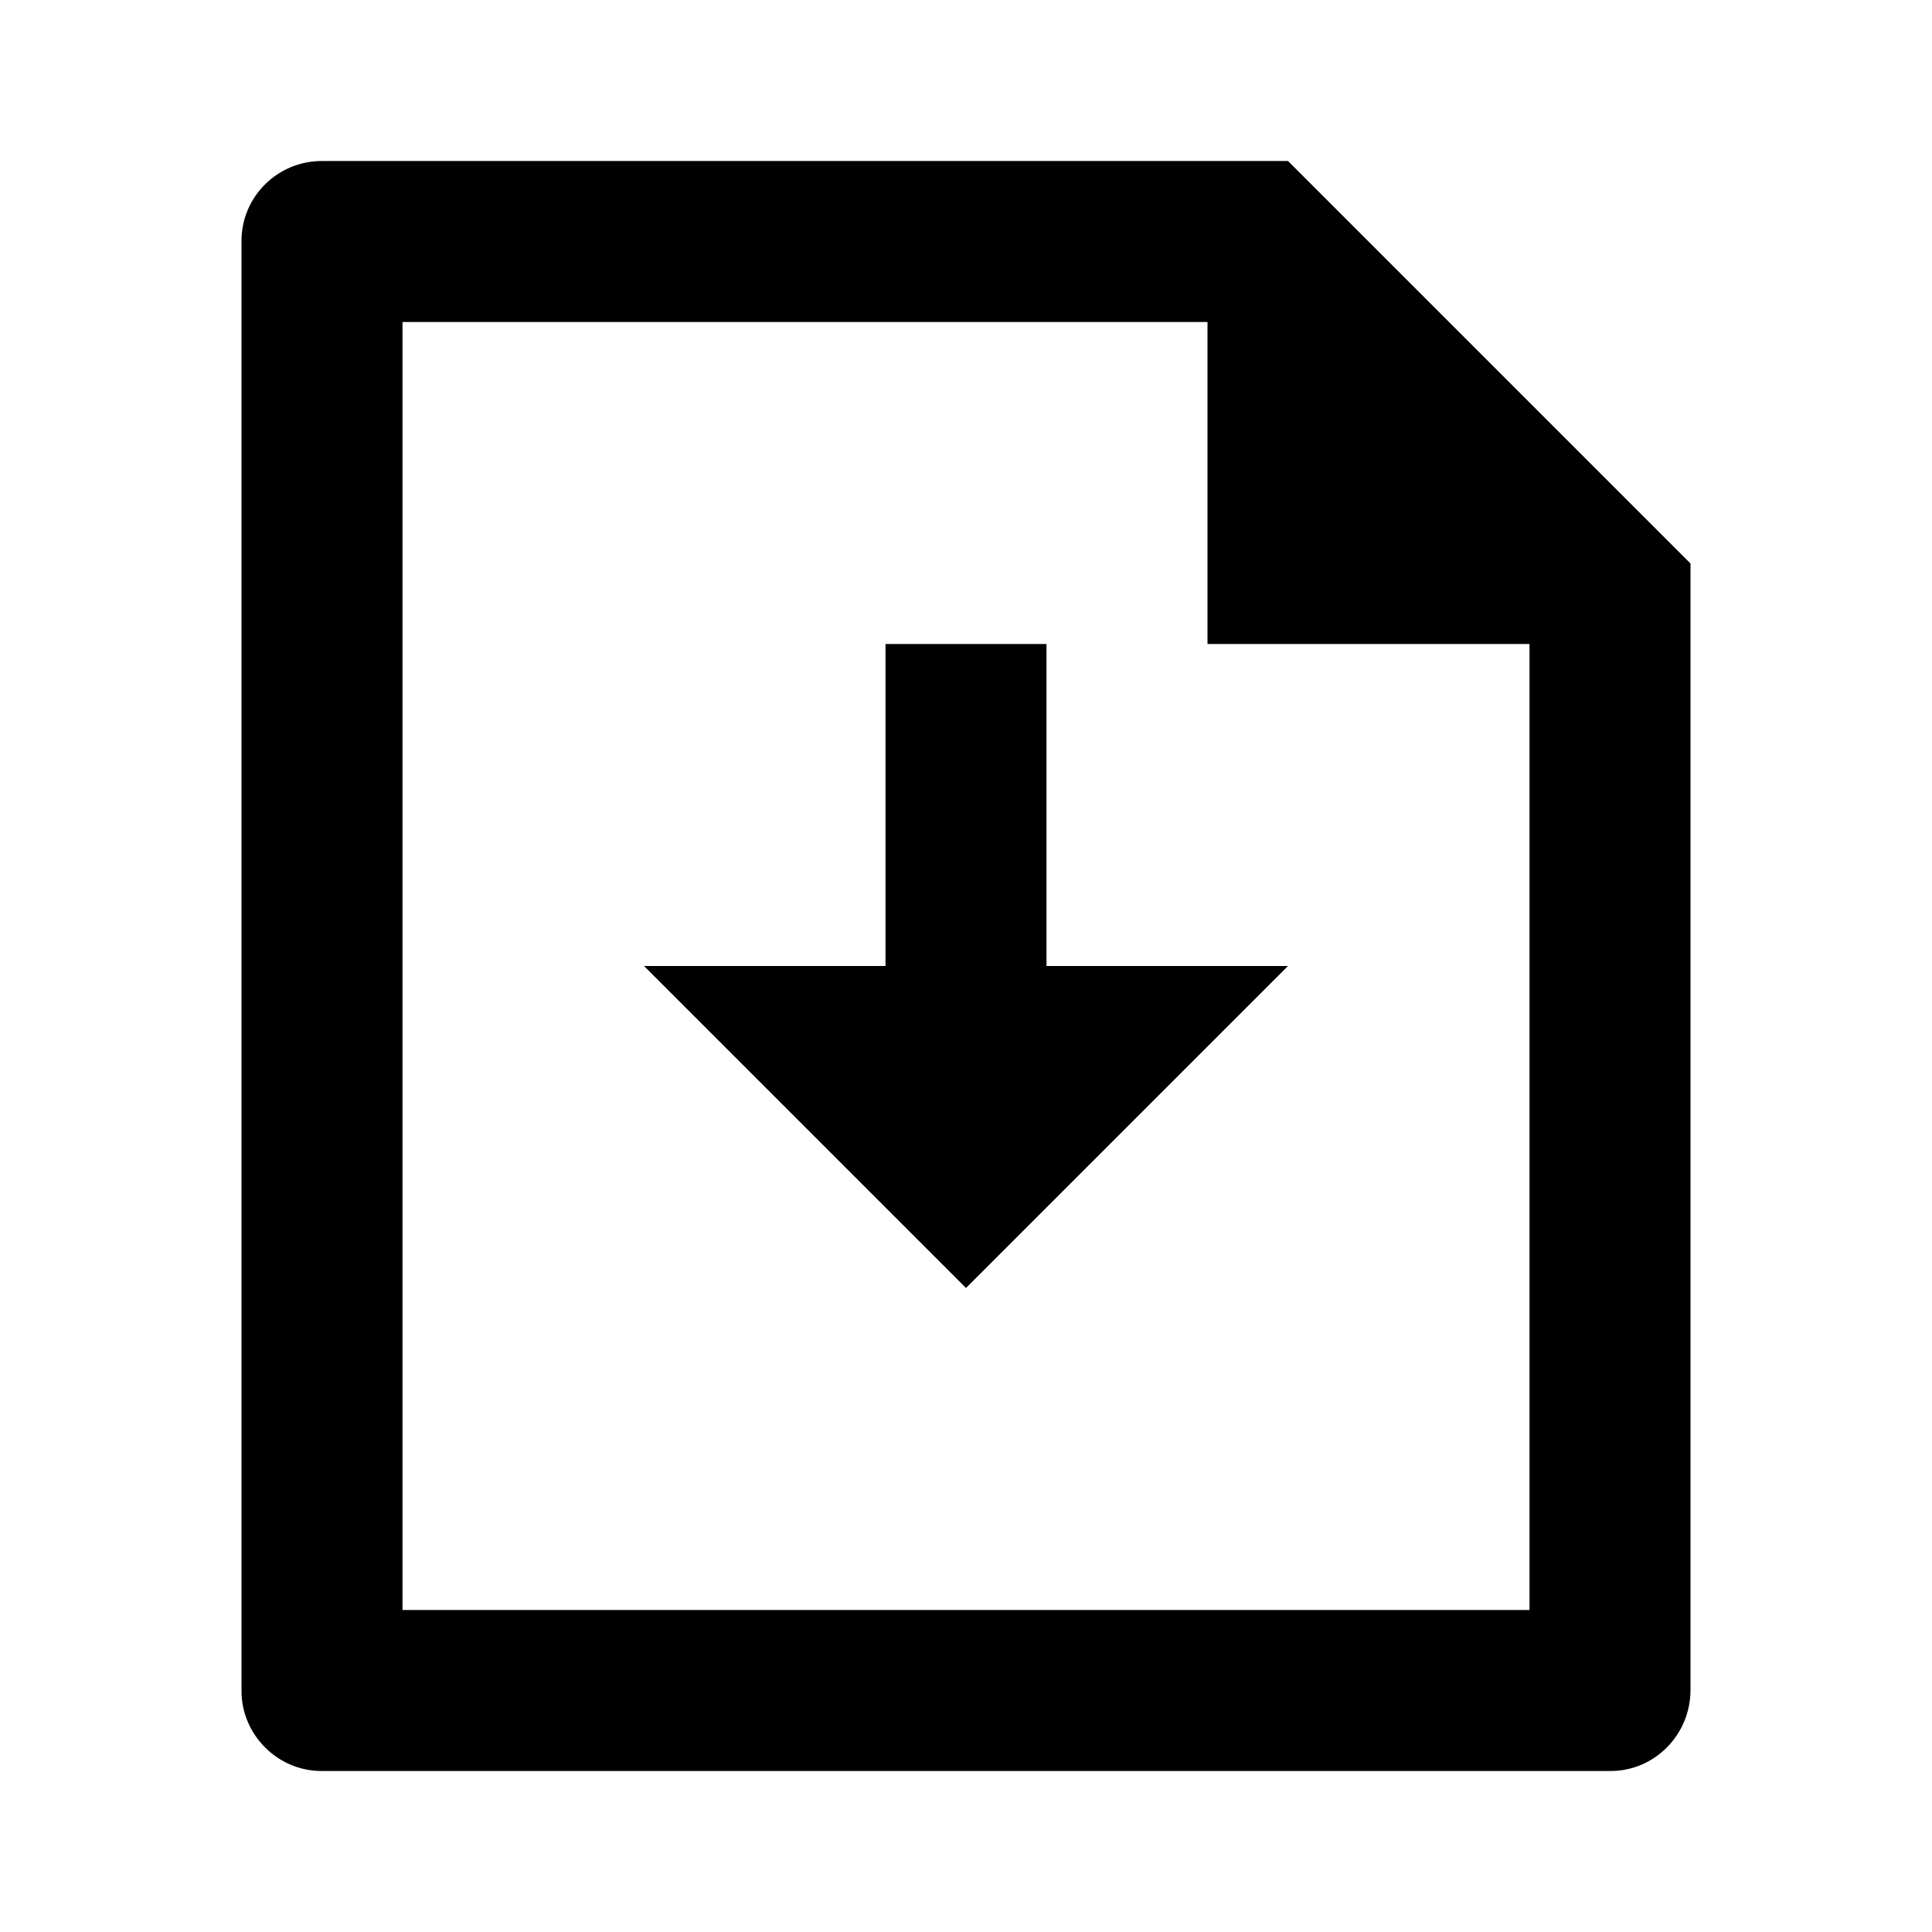
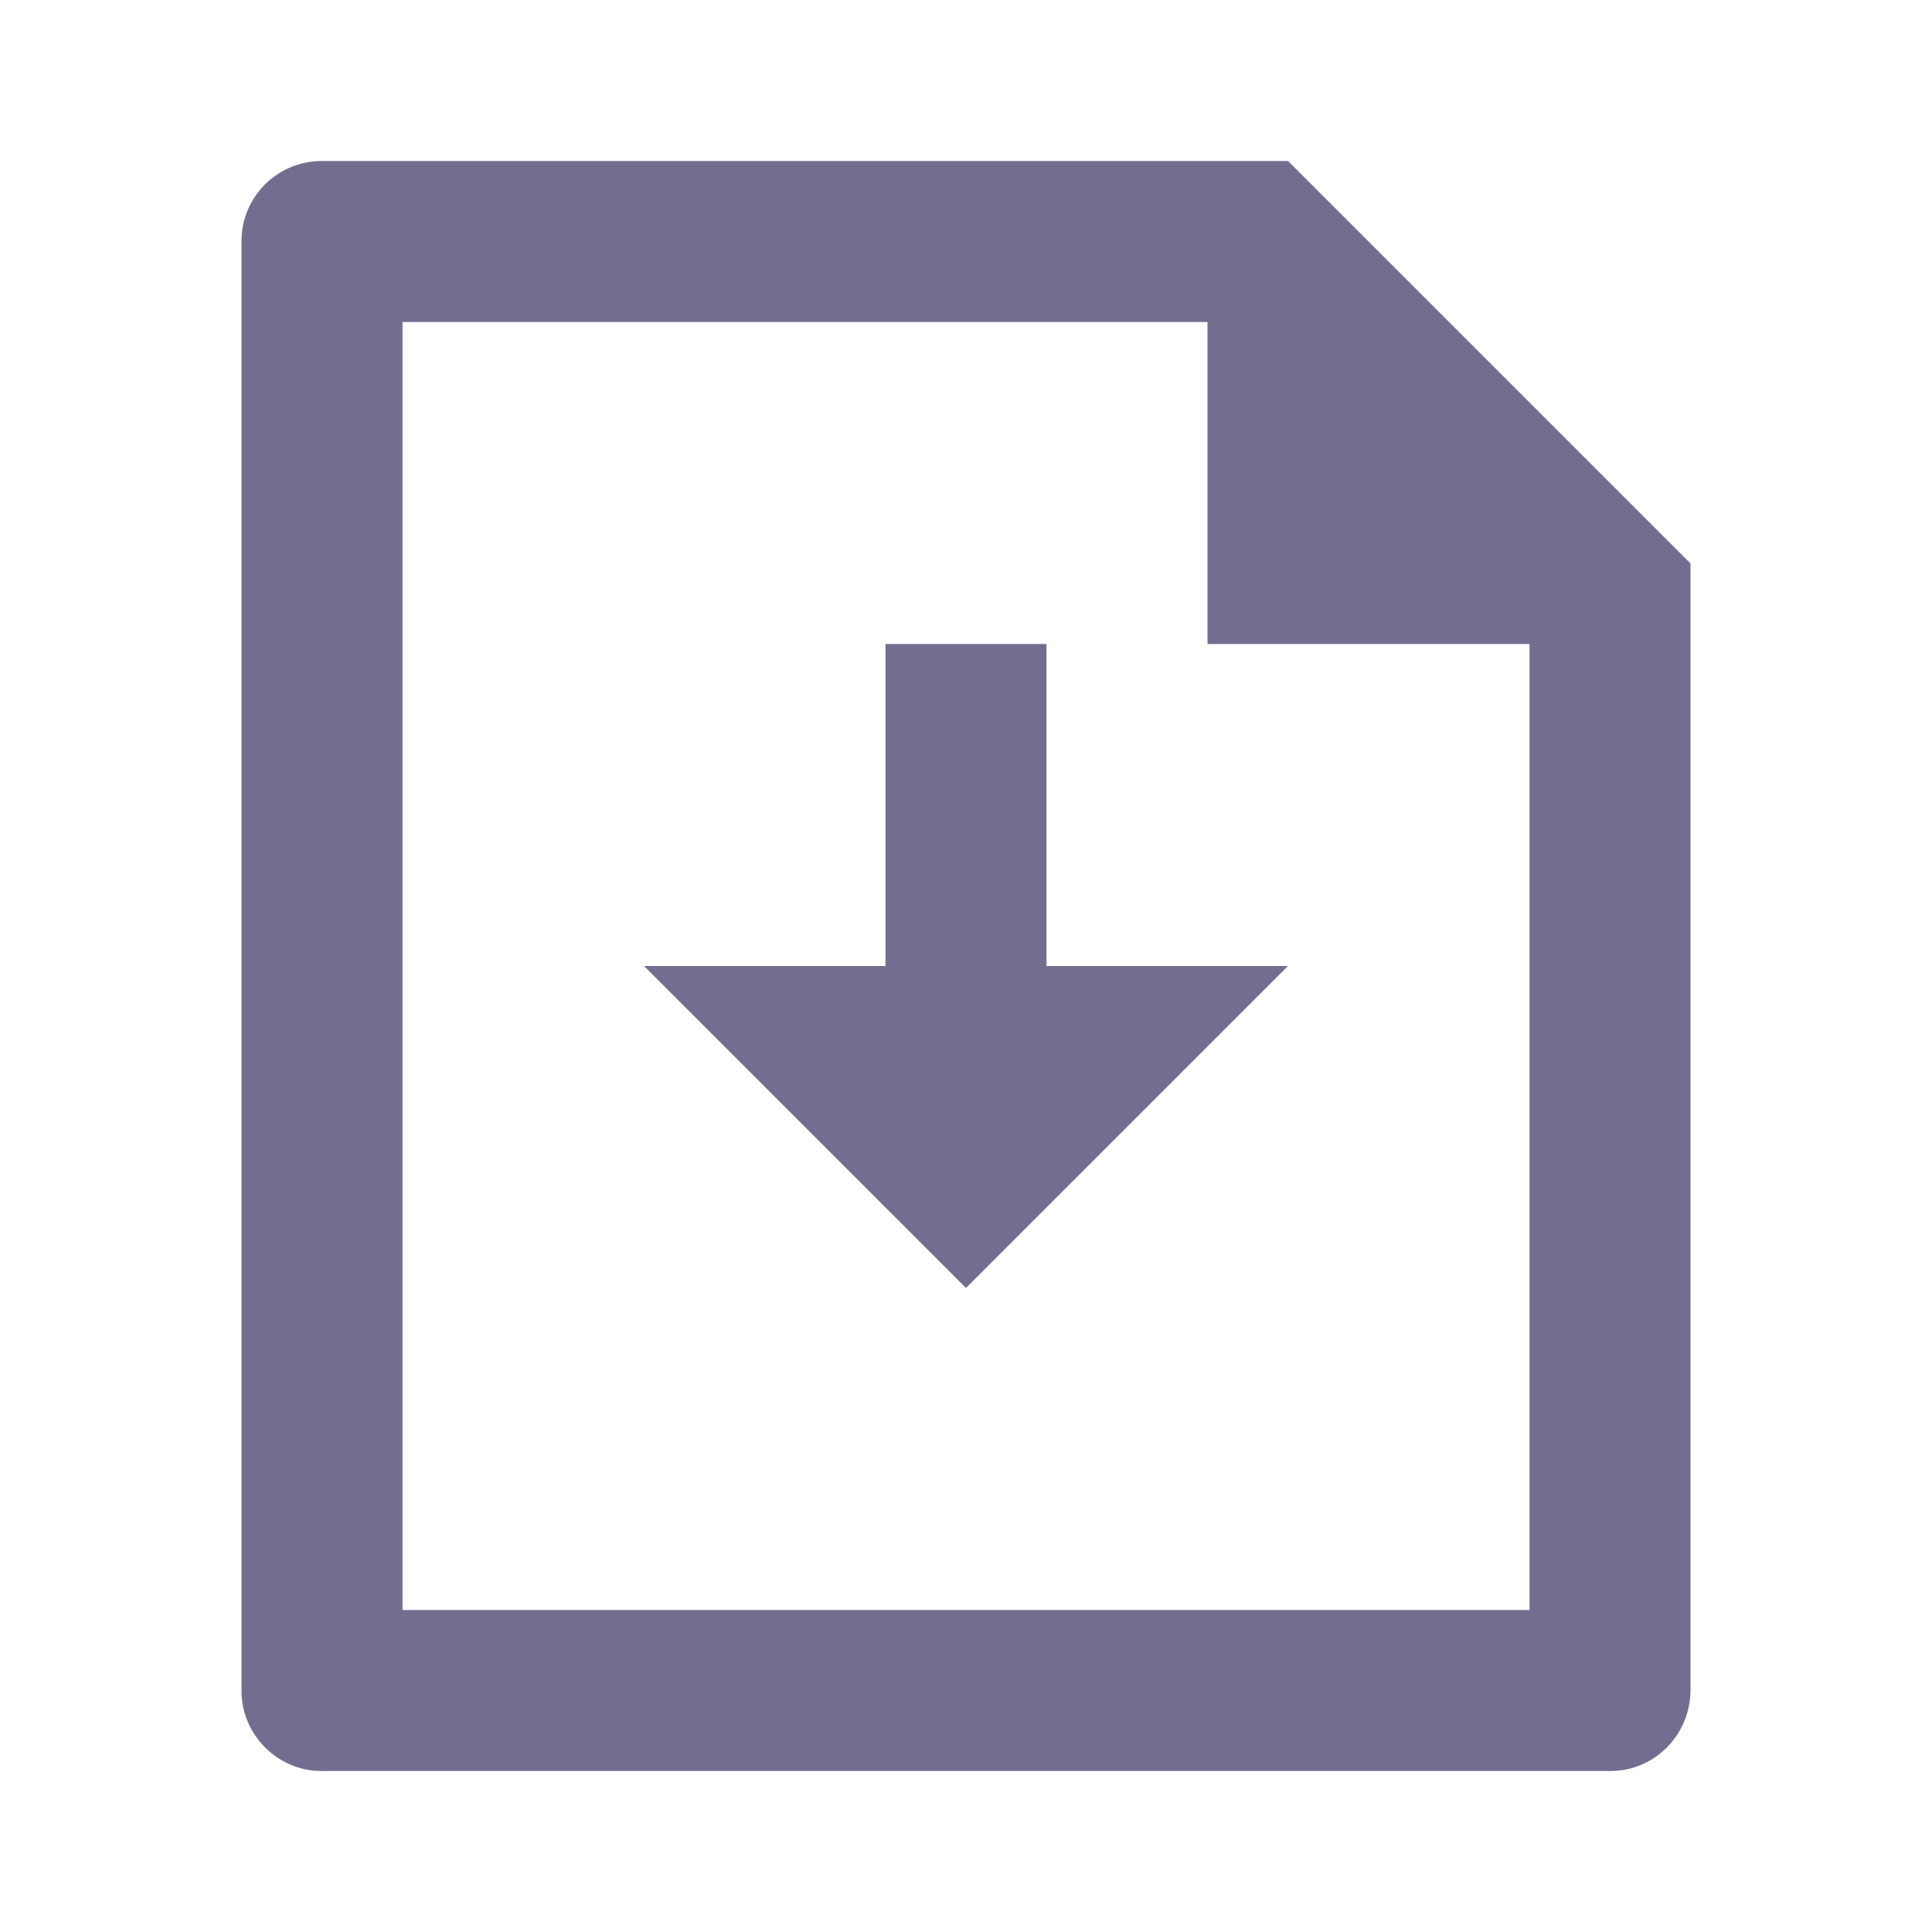
- <svg xmlns="http://www.w3.org/2000/svg" viewBox="0 0 24 24">
+ <svg xmlns="http://www.w3.org/2000/svg" viewBox="0 0 24 24" fill="#716E90">
  <path d="M13 12H16L12 16L8 12H11V8H13V12ZM15 4H5V20H19V8H15V4ZM3 2.992C3 2.444 3.447 2 3.998 2H16L21 7L21 20.992C21 21.549 20.555 22 20.007 22H3.993C3.445 22 3 21.545 3 21.008V2.992Z" />
</svg>
